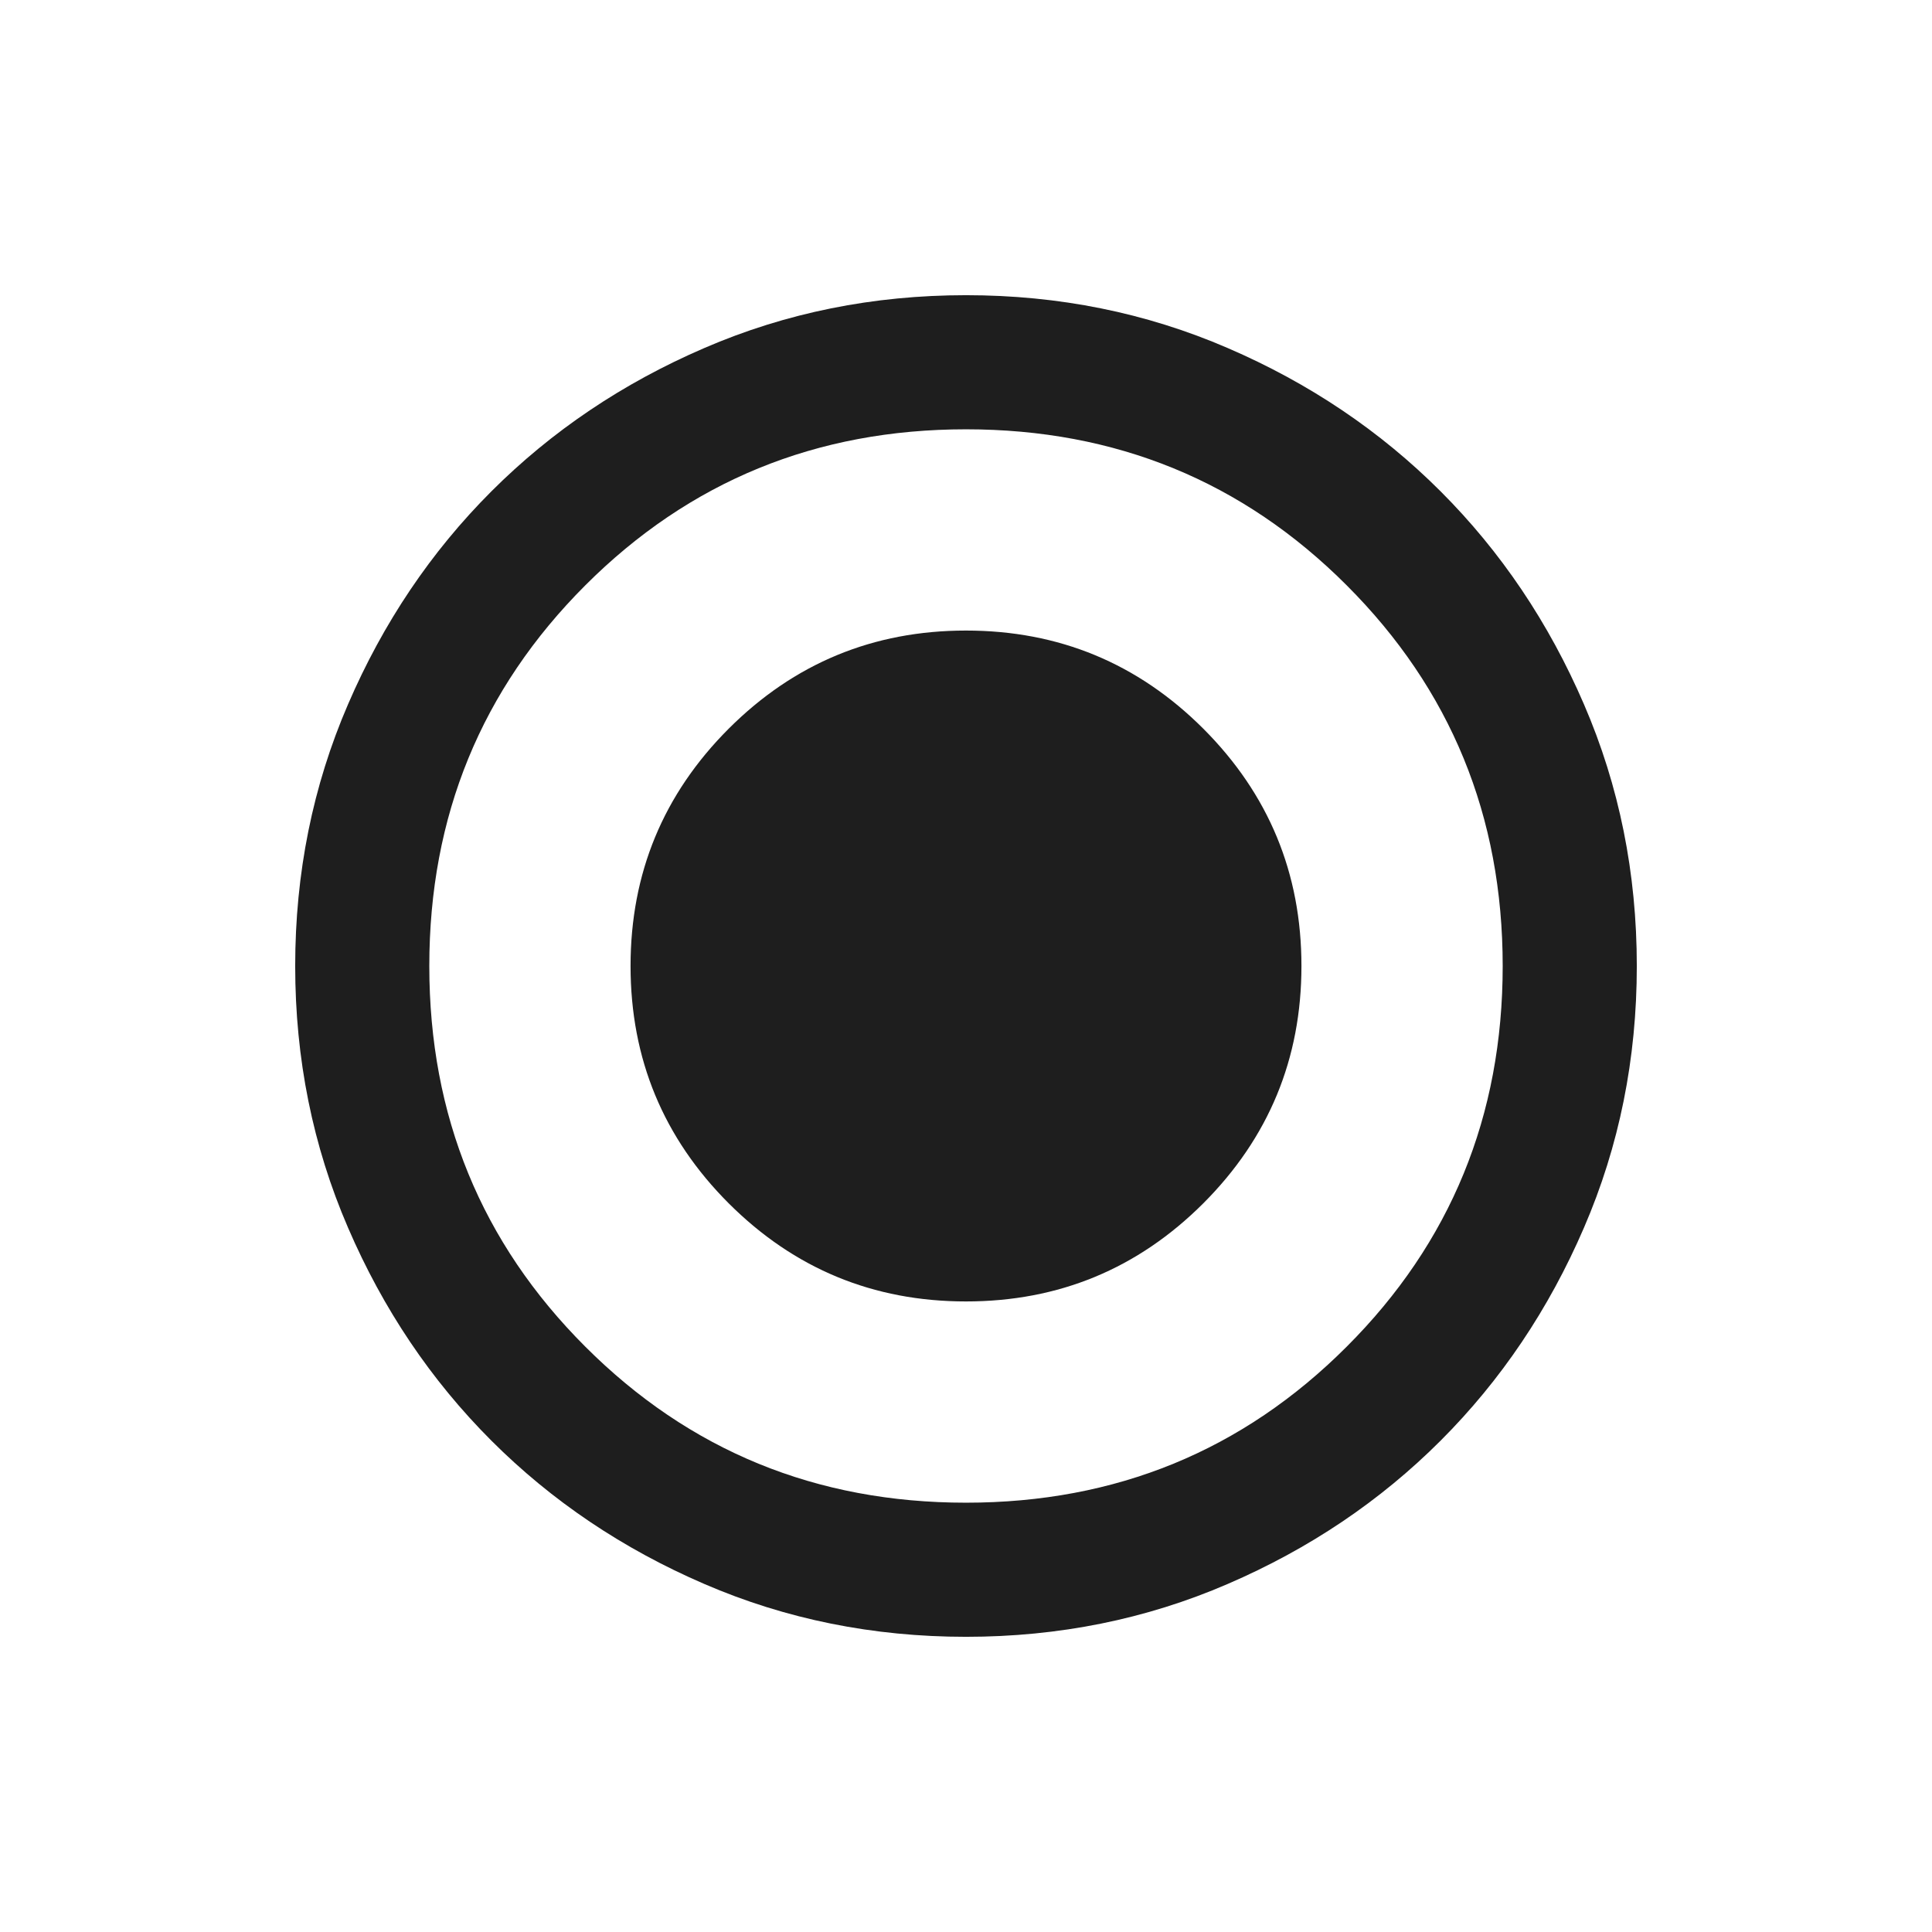
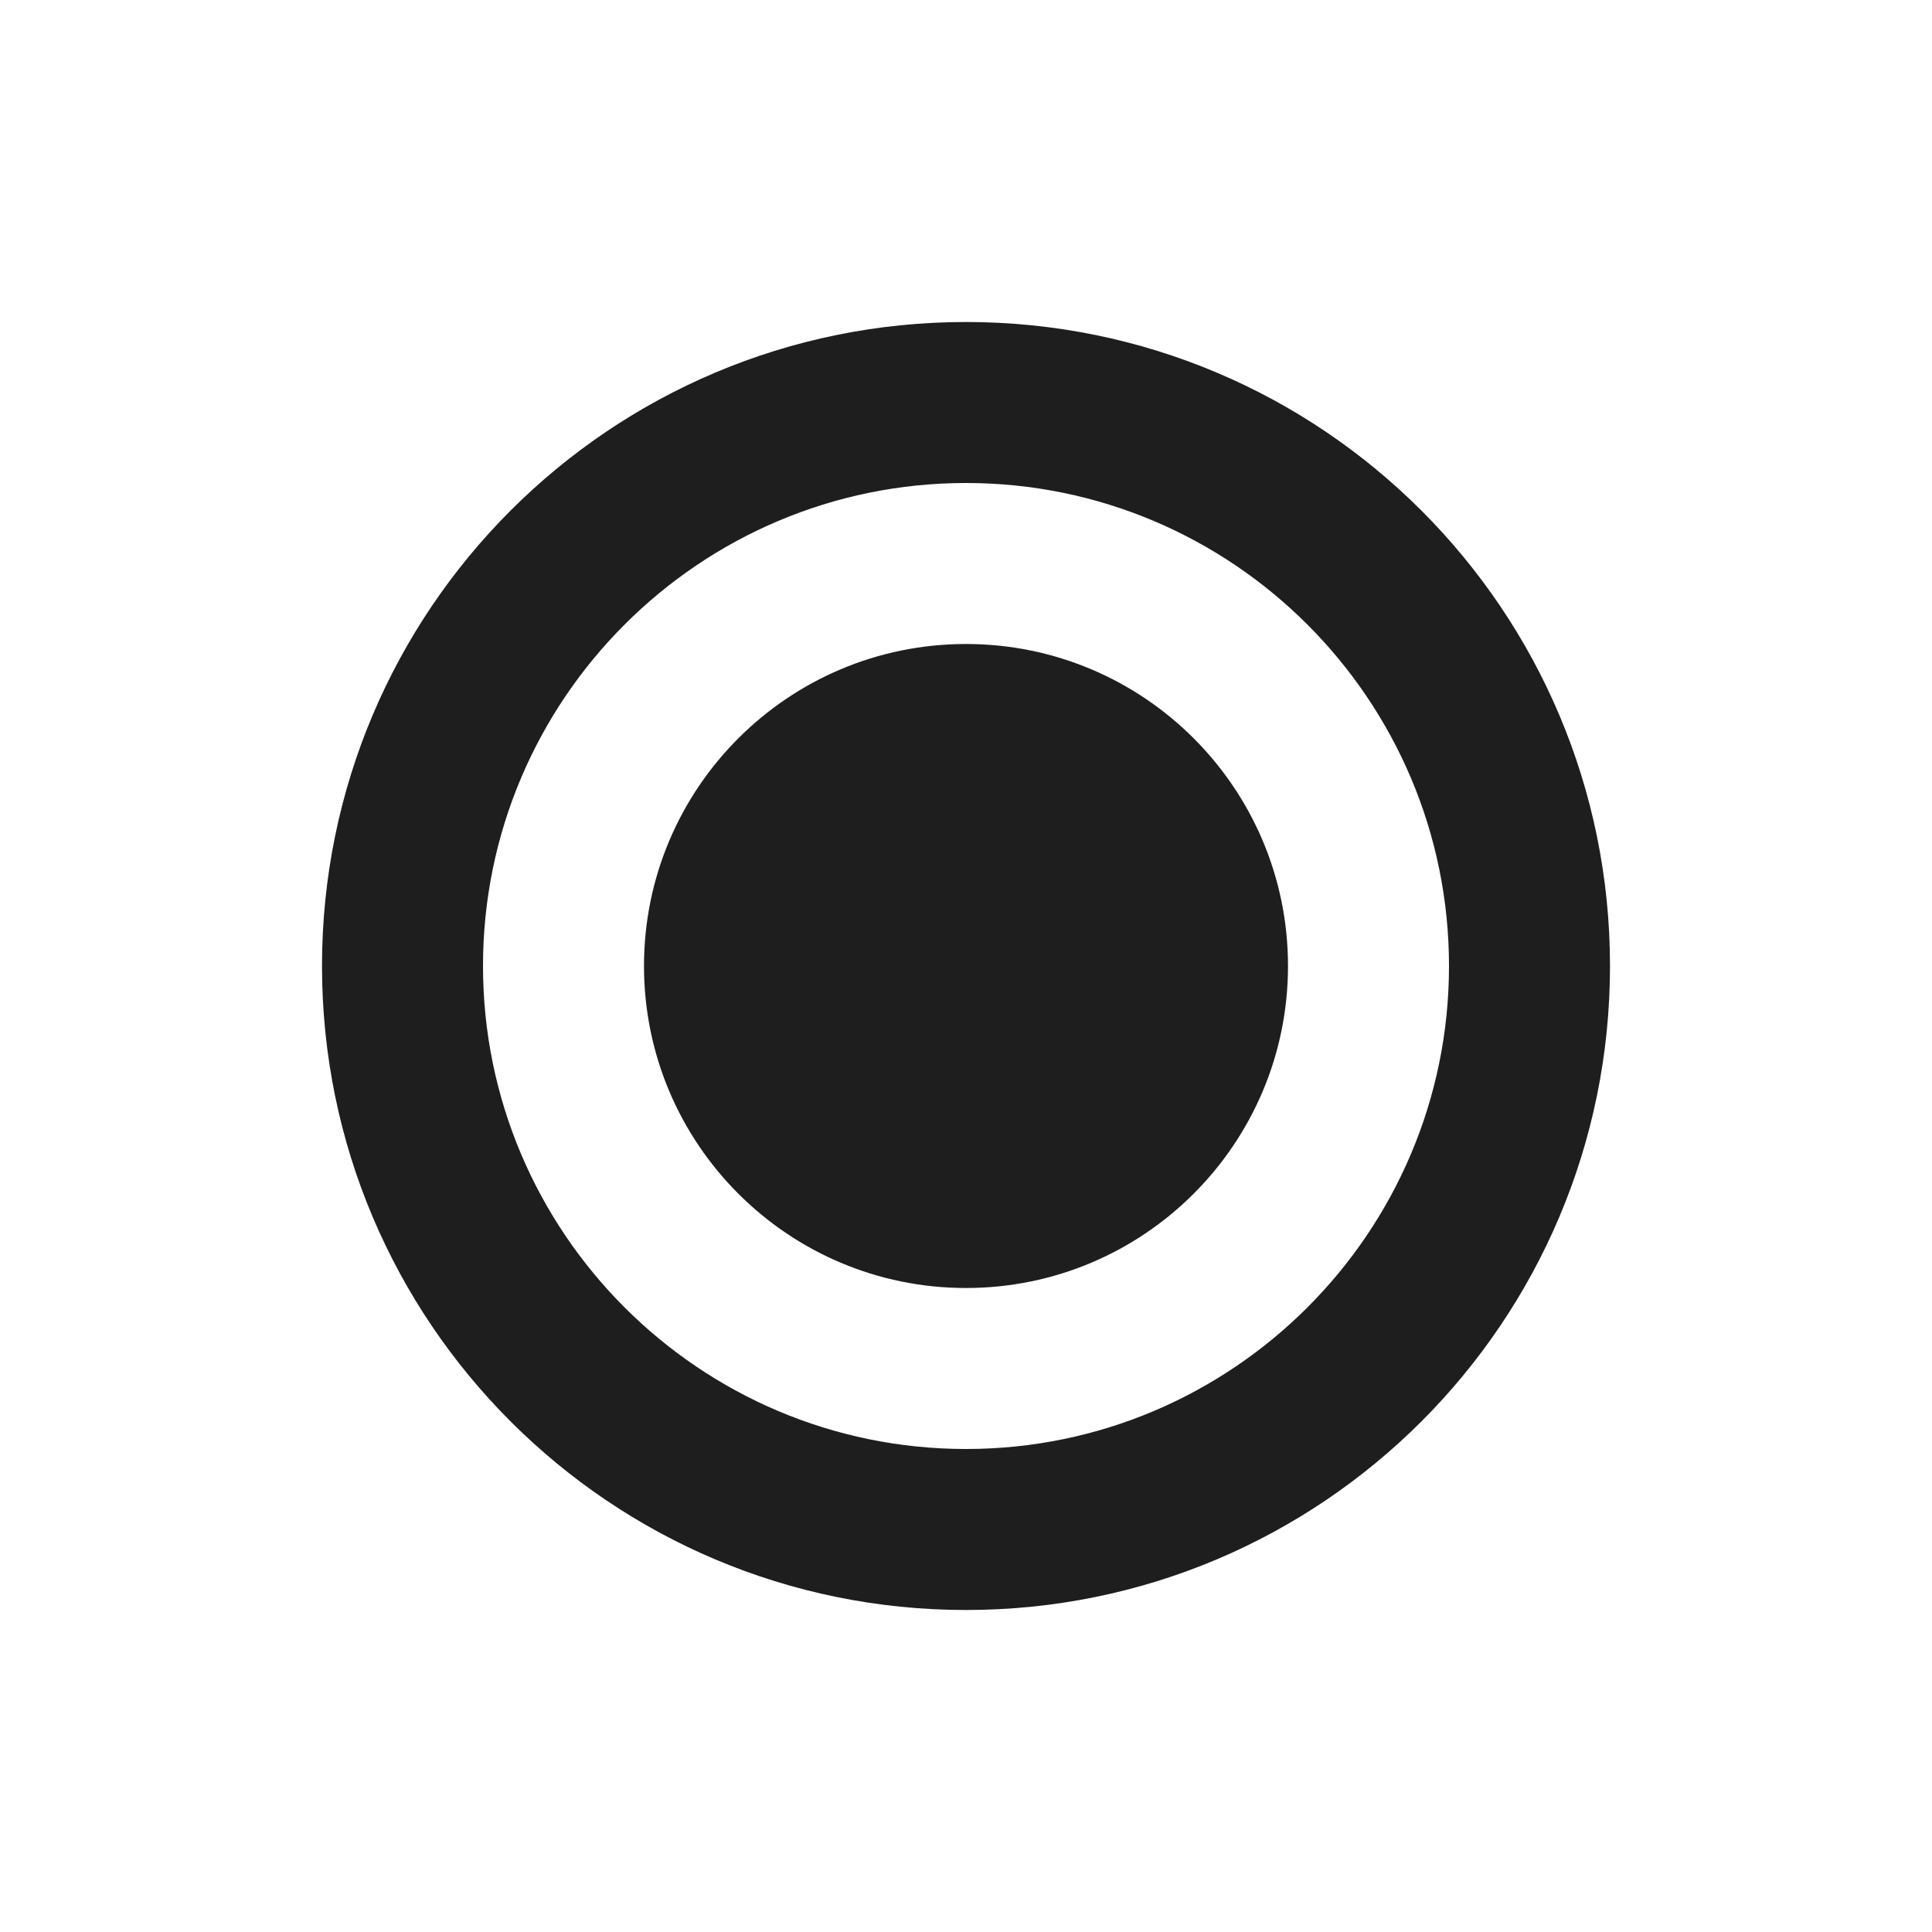
<svg xmlns="http://www.w3.org/2000/svg" width="24" height="24" viewBox="0 0 24 24" fill="none">
-   <path d="M12 16.167C13.153 16.167 14.135 15.76 14.948 14.948C15.76 14.135 16.167 13.153 16.167 12C16.167 10.847 15.76 9.865 14.948 9.052C14.135 8.24 13.153 7.833 12 7.833C10.847 7.833 9.865 8.24 9.052 9.052C8.24 9.865 7.833 10.847 7.833 12C7.833 13.153 8.24 14.135 9.052 14.948C9.865 15.76 10.847 16.167 12 16.167ZM12 20.333C10.847 20.333 9.764 20.115 8.75 19.677C7.736 19.24 6.854 18.646 6.104 17.896C5.354 17.146 4.76 16.264 4.323 15.25C3.885 14.236 3.667 13.153 3.667 12C3.667 10.847 3.885 9.764 4.323 8.75C4.76 7.736 5.354 6.854 6.104 6.104C6.854 5.354 7.736 4.76 8.75 4.323C9.764 3.885 10.847 3.667 12 3.667C13.153 3.667 14.236 3.885 15.25 4.323C16.264 4.76 17.146 5.354 17.896 6.104C18.646 6.854 19.24 7.736 19.677 8.75C20.115 9.764 20.333 10.847 20.333 12C20.333 13.153 20.115 14.236 19.677 15.25C19.24 16.264 18.646 17.146 17.896 17.896C17.146 18.646 16.264 19.24 15.25 19.677C14.236 20.115 13.153 20.333 12 20.333ZM12 18.667C13.861 18.667 15.438 18.021 16.729 16.729C18.021 15.438 18.667 13.861 18.667 12C18.667 10.139 18.021 8.563 16.729 7.271C15.438 5.979 13.861 5.333 12 5.333C10.139 5.333 8.563 5.979 7.271 7.271C5.979 8.563 5.333 10.139 5.333 12C5.333 13.861 5.979 15.438 7.271 16.729C8.563 18.021 10.139 18.667 12 18.667Z" fill="#1E1E1E" />
+   <path d="M12 8C14.209 8 16 9.791 16 12C16 14.209 14.209 16 12 16C9.791 16 8 14.209 8 12C8 9.791 9.791 8 12 8Z" fill="#1E1E1E" />
+   <path fill-rule="evenodd" clip-rule="evenodd" d="M12 4C16.42 4 20 7.58 20 12C20 16.42 16.42 20 12 20C7.58 20 4 16.42 4 12C4 7.58 7.58 4 12 4ZM12 6C8.69 6 6 8.69 6 12C6 15.31 8.69 18 12 18C15.31 18 18 15.31 18 12C18 8.69 15.31 6 12 6Z" fill="#1E1E1E" />
</svg>
